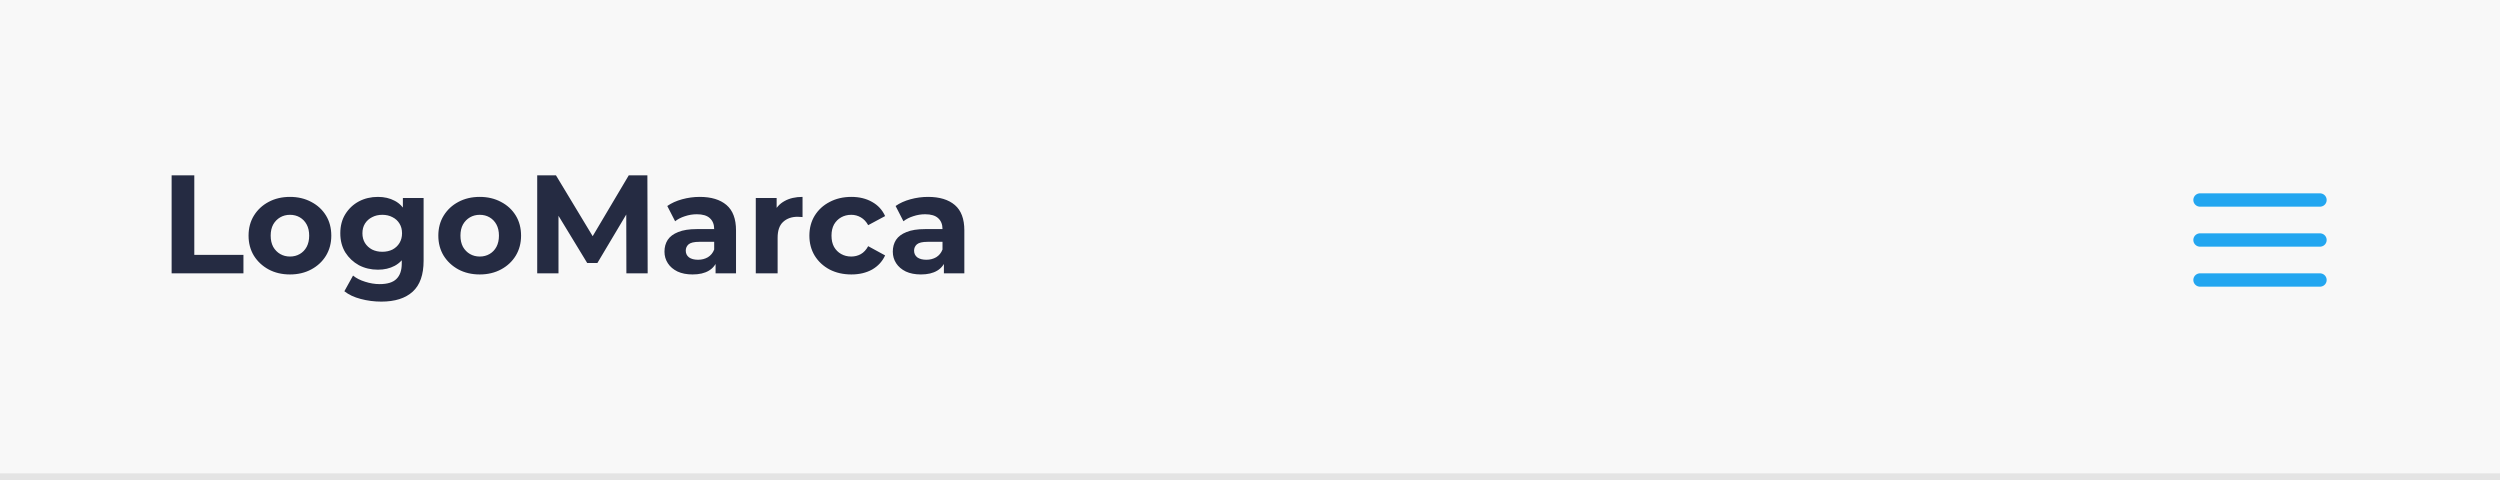
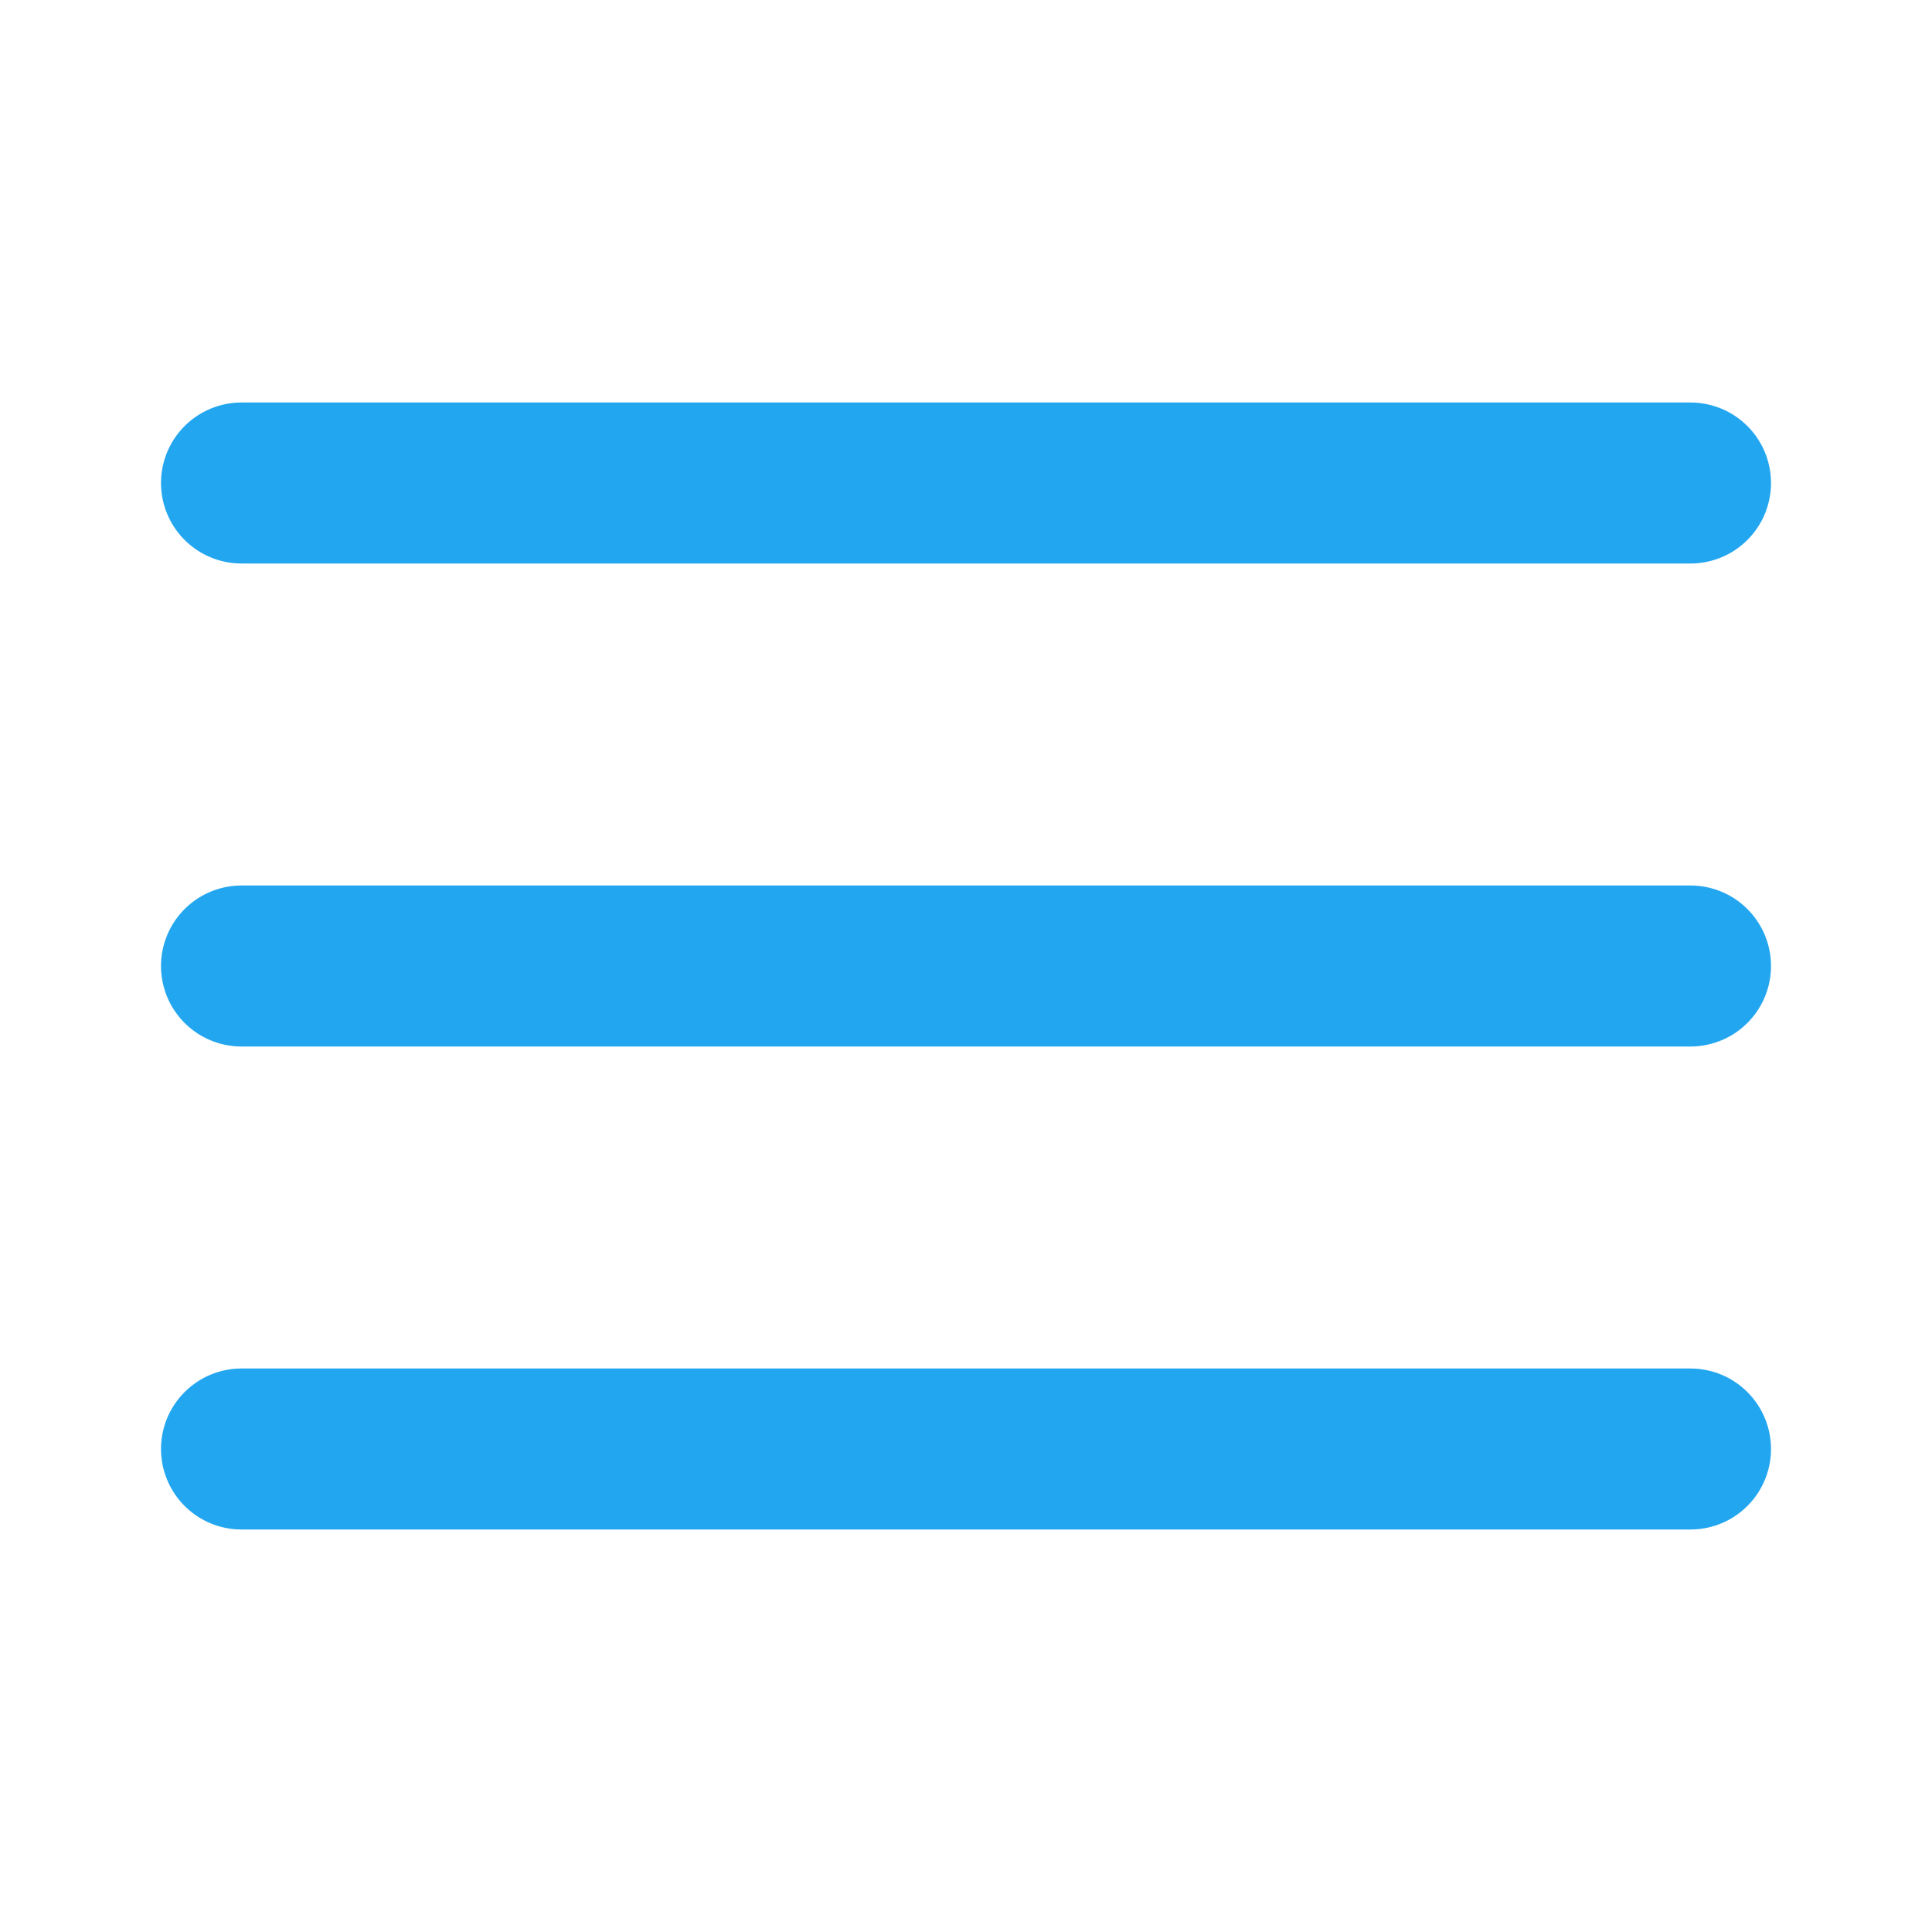
- <svg xmlns="http://www.w3.org/2000/svg" width="375" height="72" viewBox="0 0 375 72" fill="none">
-   <rect width="375" height="72" fill="#F8F8F8" />
-   <rect y="71" width="375" height="1" fill="#E4E4E4" />
-   <path d="M330 36H348" stroke="#23A6F0" stroke-width="2" stroke-linecap="round" stroke-linejoin="round" />
-   <path d="M330 30H348" stroke="#23A6F0" stroke-width="2" stroke-linecap="round" stroke-linejoin="round" />
-   <path d="M330 42H348" stroke="#23A6F0" stroke-width="2" stroke-linecap="round" stroke-linejoin="round" />
-   <path d="M25.743 41V26.3H29.145V38.228H36.516V41H25.743ZM43.5 41.168C42.296 41.168 41.225 40.916 40.287 40.412C39.363 39.908 38.628 39.222 38.082 38.354C37.55 37.472 37.284 36.471 37.284 35.351C37.284 34.217 37.55 33.216 38.082 32.348C38.628 31.466 39.363 30.78 40.287 30.29C41.225 29.786 42.296 29.534 43.5 29.534C44.69 29.534 45.754 29.786 46.692 30.29C47.63 30.78 48.365 31.459 48.897 32.327C49.429 33.195 49.695 34.203 49.695 35.351C49.695 36.471 49.429 37.472 48.897 38.354C48.365 39.222 47.63 39.908 46.692 40.412C45.754 40.916 44.69 41.168 43.5 41.168ZM43.5 38.48C44.046 38.48 44.536 38.354 44.97 38.102C45.404 37.85 45.747 37.493 45.999 37.031C46.251 36.555 46.377 35.995 46.377 35.351C46.377 34.693 46.251 34.133 45.999 33.671C45.747 33.209 45.404 32.852 44.97 32.6C44.536 32.348 44.046 32.222 43.5 32.222C42.954 32.222 42.464 32.348 42.03 32.6C41.596 32.852 41.246 33.209 40.98 33.671C40.728 34.133 40.602 34.693 40.602 35.351C40.602 35.995 40.728 36.555 40.98 37.031C41.246 37.493 41.596 37.85 42.03 38.102C42.464 38.354 42.954 38.48 43.5 38.48ZM57.198 45.242C56.134 45.242 55.105 45.109 54.111 44.843C53.131 44.591 52.312 44.206 51.654 43.688L52.956 41.336C53.432 41.728 54.034 42.036 54.762 42.26C55.504 42.498 56.232 42.617 56.946 42.617C58.108 42.617 58.948 42.358 59.466 41.84C59.998 41.322 60.264 40.552 60.264 39.53V37.829L60.474 34.994L60.432 32.138V29.702H63.54V39.11C63.54 41.21 62.994 42.757 61.902 43.751C60.81 44.745 59.242 45.242 57.198 45.242ZM56.694 40.454C55.644 40.454 54.692 40.23 53.838 39.782C52.998 39.32 52.319 38.683 51.801 37.871C51.297 37.045 51.045 36.086 51.045 34.994C51.045 33.888 51.297 32.929 51.801 32.117C52.319 31.291 52.998 30.654 53.838 30.206C54.692 29.758 55.644 29.534 56.694 29.534C57.646 29.534 58.486 29.73 59.214 30.122C59.942 30.5 60.509 31.095 60.915 31.907C61.321 32.705 61.524 33.734 61.524 34.994C61.524 36.24 61.321 37.269 60.915 38.081C60.509 38.879 59.942 39.474 59.214 39.866C58.486 40.258 57.646 40.454 56.694 40.454ZM57.345 37.766C57.919 37.766 58.43 37.654 58.878 37.43C59.326 37.192 59.676 36.863 59.928 36.443C60.18 36.023 60.306 35.54 60.306 34.994C60.306 34.434 60.18 33.951 59.928 33.545C59.676 33.125 59.326 32.803 58.878 32.579C58.43 32.341 57.919 32.222 57.345 32.222C56.771 32.222 56.26 32.341 55.812 32.579C55.364 32.803 55.007 33.125 54.741 33.545C54.489 33.951 54.363 34.434 54.363 34.994C54.363 35.54 54.489 36.023 54.741 36.443C55.007 36.863 55.364 37.192 55.812 37.43C56.26 37.654 56.771 37.766 57.345 37.766ZM71.965 41.168C70.761 41.168 69.69 40.916 68.752 40.412C67.828 39.908 67.093 39.222 66.547 38.354C66.015 37.472 65.749 36.471 65.749 35.351C65.749 34.217 66.015 33.216 66.547 32.348C67.093 31.466 67.828 30.78 68.752 30.29C69.69 29.786 70.761 29.534 71.965 29.534C73.155 29.534 74.219 29.786 75.157 30.29C76.095 30.78 76.83 31.459 77.362 32.327C77.894 33.195 78.16 34.203 78.16 35.351C78.16 36.471 77.894 37.472 77.362 38.354C76.83 39.222 76.095 39.908 75.157 40.412C74.219 40.916 73.155 41.168 71.965 41.168ZM71.965 38.48C72.511 38.48 73.001 38.354 73.435 38.102C73.869 37.85 74.212 37.493 74.464 37.031C74.716 36.555 74.842 35.995 74.842 35.351C74.842 34.693 74.716 34.133 74.464 33.671C74.212 33.209 73.869 32.852 73.435 32.6C73.001 32.348 72.511 32.222 71.965 32.222C71.419 32.222 70.929 32.348 70.495 32.6C70.061 32.852 69.711 33.209 69.445 33.671C69.193 34.133 69.067 34.693 69.067 35.351C69.067 35.995 69.193 36.555 69.445 37.031C69.711 37.493 70.061 37.85 70.495 38.102C70.929 38.354 71.419 38.48 71.965 38.48ZM80.581 41V26.3H83.395L89.653 36.674H88.162L94.315 26.3H97.108L97.15 41H93.958L93.937 31.193H94.525L89.611 39.446H88.078L83.059 31.193H83.773V41H80.581ZM107.337 41V38.795L107.127 38.312V34.364C107.127 33.664 106.91 33.118 106.476 32.726C106.056 32.334 105.405 32.138 104.523 32.138C103.921 32.138 103.326 32.236 102.738 32.432C102.164 32.614 101.674 32.866 101.268 33.188L100.092 30.899C100.708 30.465 101.45 30.129 102.318 29.891C103.186 29.653 104.068 29.534 104.964 29.534C106.686 29.534 108.023 29.94 108.975 30.752C109.927 31.564 110.403 32.831 110.403 34.553V41H107.337ZM103.893 41.168C103.011 41.168 102.255 41.021 101.625 40.727C100.995 40.419 100.512 40.006 100.176 39.488C99.84 38.97 99.671 38.389 99.671 37.745C99.671 37.073 99.832 36.485 100.155 35.981C100.491 35.477 101.016 35.085 101.73 34.805C102.444 34.511 103.375 34.364 104.523 34.364H107.526V36.275H104.88C104.11 36.275 103.578 36.401 103.284 36.653C103.004 36.905 102.864 37.22 102.864 37.598C102.864 38.018 103.025 38.354 103.347 38.606C103.683 38.844 104.138 38.963 104.712 38.963C105.258 38.963 105.748 38.837 106.182 38.585C106.616 38.319 106.931 37.934 107.127 37.43L107.631 38.942C107.393 39.67 106.959 40.223 106.329 40.601C105.699 40.979 104.887 41.168 103.893 41.168ZM113.367 41V29.702H116.496V32.894L116.055 31.97C116.391 31.172 116.93 30.57 117.672 30.164C118.414 29.744 119.317 29.534 120.381 29.534V32.558C120.241 32.544 120.115 32.537 120.003 32.537C119.891 32.523 119.772 32.516 119.646 32.516C118.75 32.516 118.022 32.775 117.462 33.293C116.916 33.797 116.643 34.588 116.643 35.666V41H113.367ZM127.707 41.168C126.489 41.168 125.404 40.923 124.452 40.433C123.5 39.929 122.751 39.236 122.205 38.354C121.673 37.472 121.407 36.471 121.407 35.351C121.407 34.217 121.673 33.216 122.205 32.348C122.751 31.466 123.5 30.78 124.452 30.29C125.404 29.786 126.489 29.534 127.707 29.534C128.897 29.534 129.933 29.786 130.815 30.29C131.697 30.78 132.348 31.487 132.768 32.411L130.227 33.776C129.933 33.244 129.562 32.852 129.114 32.6C128.68 32.348 128.204 32.222 127.686 32.222C127.126 32.222 126.622 32.348 126.174 32.6C125.726 32.852 125.369 33.209 125.103 33.671C124.851 34.133 124.725 34.693 124.725 35.351C124.725 36.009 124.851 36.569 125.103 37.031C125.369 37.493 125.726 37.85 126.174 38.102C126.622 38.354 127.126 38.48 127.686 38.48C128.204 38.48 128.68 38.361 129.114 38.123C129.562 37.871 129.933 37.472 130.227 36.926L132.768 38.312C132.348 39.222 131.697 39.929 130.815 40.433C129.933 40.923 128.897 41.168 127.707 41.168ZM141.585 41V38.795L141.375 38.312V34.364C141.375 33.664 141.158 33.118 140.724 32.726C140.304 32.334 139.653 32.138 138.771 32.138C138.169 32.138 137.574 32.236 136.986 32.432C136.412 32.614 135.922 32.866 135.516 33.188L134.34 30.899C134.956 30.465 135.698 30.129 136.566 29.891C137.434 29.653 138.316 29.534 139.212 29.534C140.934 29.534 142.271 29.94 143.223 30.752C144.175 31.564 144.651 32.831 144.651 34.553V41H141.585ZM138.141 41.168C137.259 41.168 136.503 41.021 135.873 40.727C135.243 40.419 134.76 40.006 134.424 39.488C134.088 38.97 133.92 38.389 133.92 37.745C133.92 37.073 134.081 36.485 134.403 35.981C134.739 35.477 135.264 35.085 135.978 34.805C136.692 34.511 137.623 34.364 138.771 34.364H141.774V36.275H139.128C138.358 36.275 137.826 36.401 137.532 36.653C137.252 36.905 137.112 37.22 137.112 37.598C137.112 38.018 137.273 38.354 137.595 38.606C137.931 38.844 138.386 38.963 138.96 38.963C139.506 38.963 139.996 38.837 140.43 38.585C140.864 38.319 141.179 37.934 141.375 37.43L141.879 38.942C141.641 39.67 141.207 40.223 140.577 40.601C139.947 40.979 139.135 41.168 138.141 41.168Z" fill="#252B42" />
+ <svg xmlns="http://www.w3.org/2000/svg" width="24" height="24" viewBox="0 0 24 24" fill="none">
+   <path d="M3 12H21" stroke="#23A6F0" stroke-width="2" stroke-linecap="round" stroke-linejoin="round" />
+   <path d="M3 6H21" stroke="#23A6F0" stroke-width="2" stroke-linecap="round" stroke-linejoin="round" />
+   <path d="M3 18H21" stroke="#23A6F0" stroke-width="2" stroke-linecap="round" stroke-linejoin="round" />
</svg>
